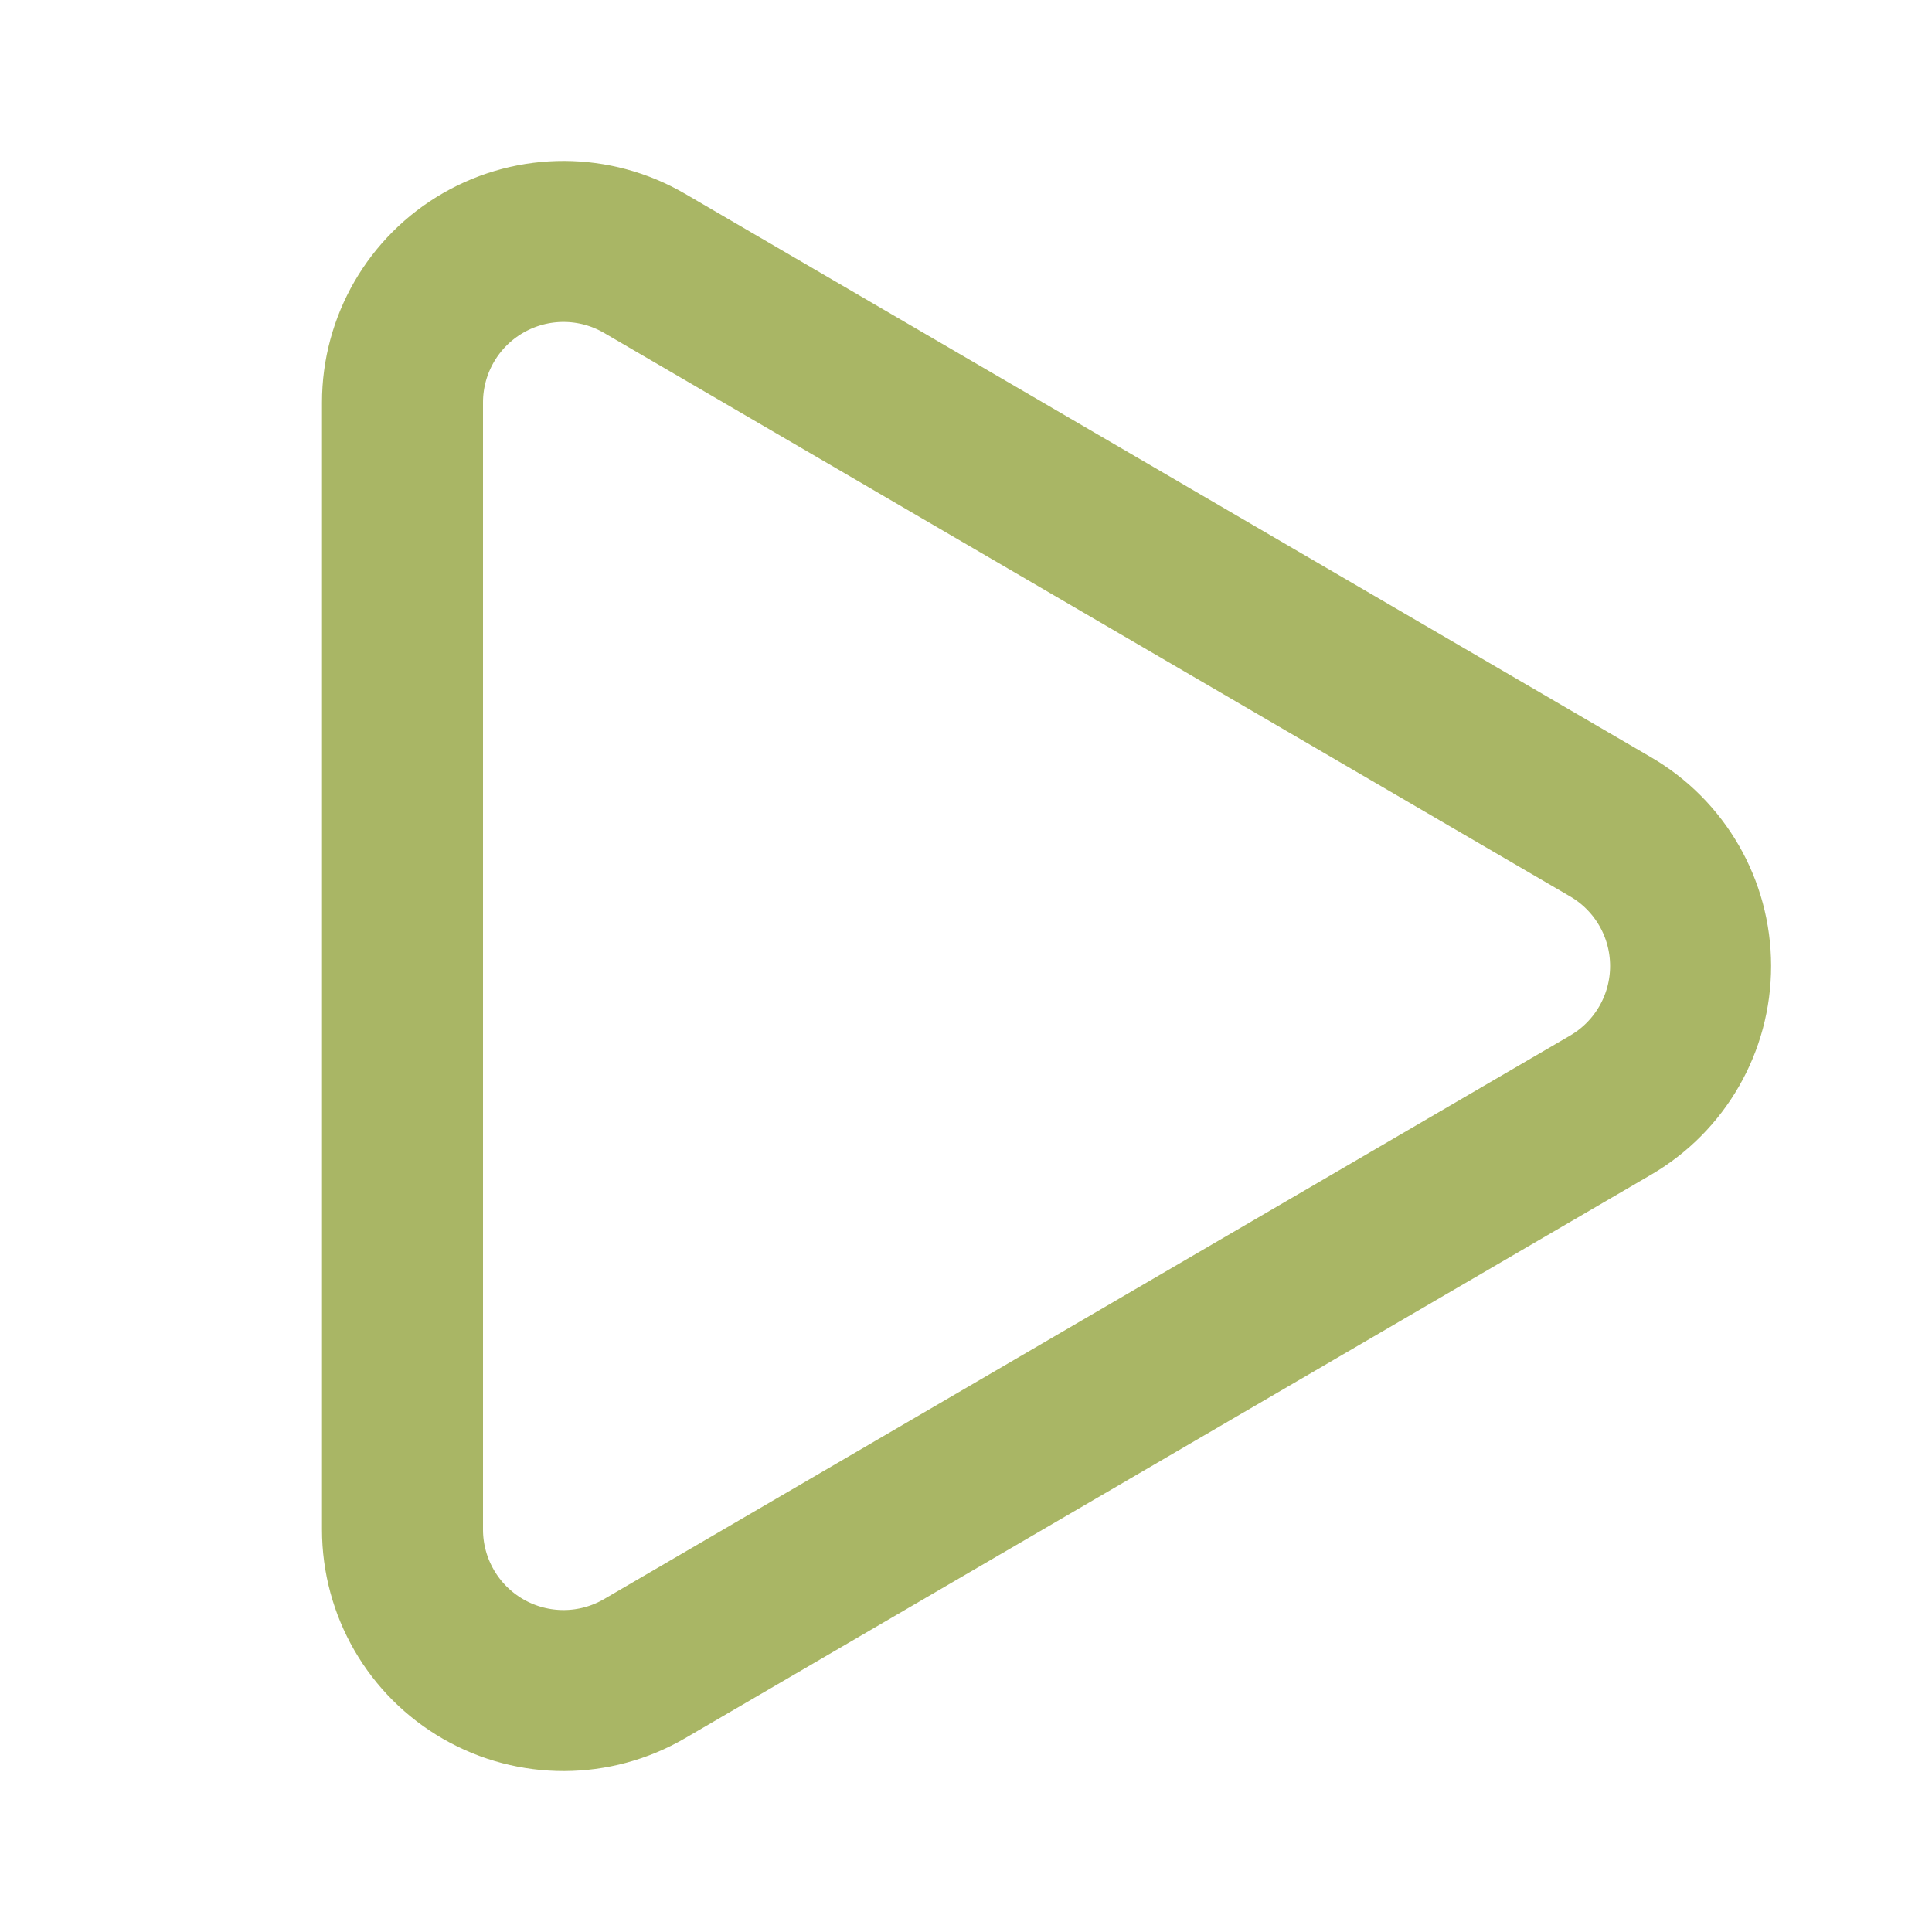
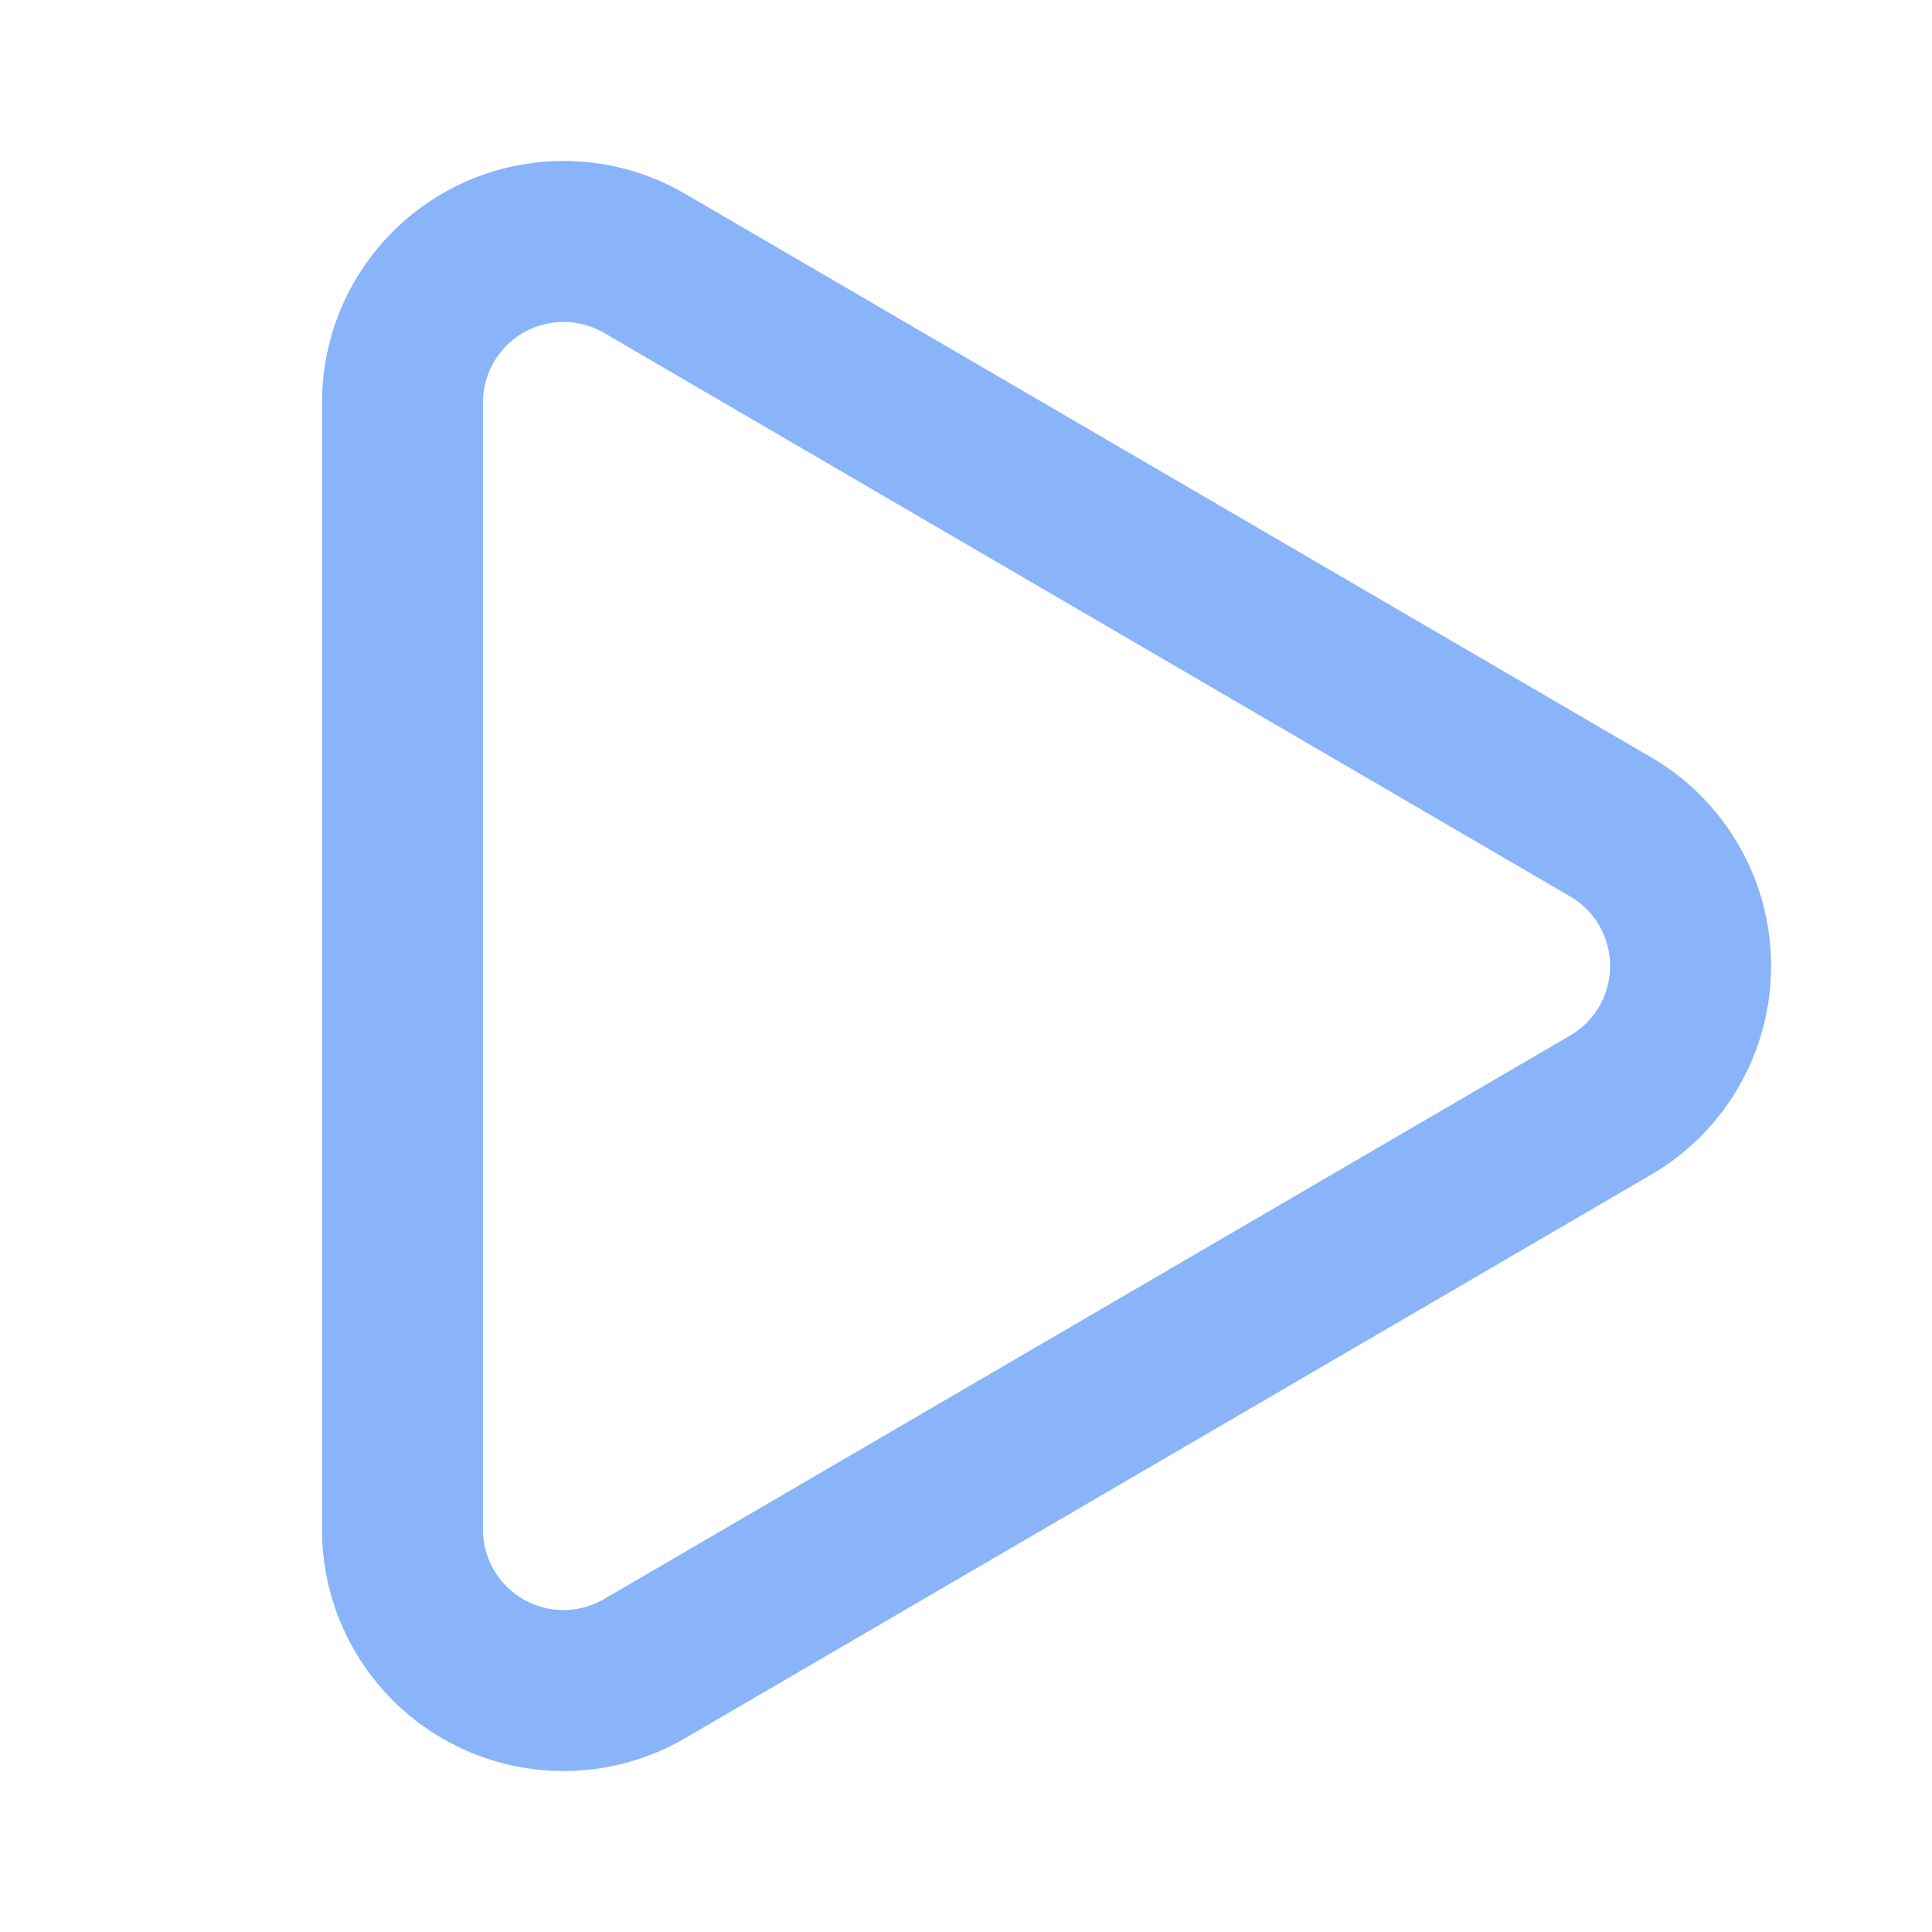
- <svg xmlns="http://www.w3.org/2000/svg" width="24" height="24" viewBox="0 0 24 24" fill="none" stroke="#a9b665" stroke-width="2" stroke-linecap="round" stroke-linejoin="round">
+ <svg xmlns="http://www.w3.org/2000/svg" width="24" height="24" viewBox="0 0 24 24" fill="none" stroke="#89b4fa" stroke-width="2" stroke-linecap="round" stroke-linejoin="round">
  <path d="M5 5a2 2 0 0 1 3.008-1.728l11.997 6.998a2 2 0 0 1 .003 3.458l-12 7A2 2 0 0 1 5 19z" />
</svg>
